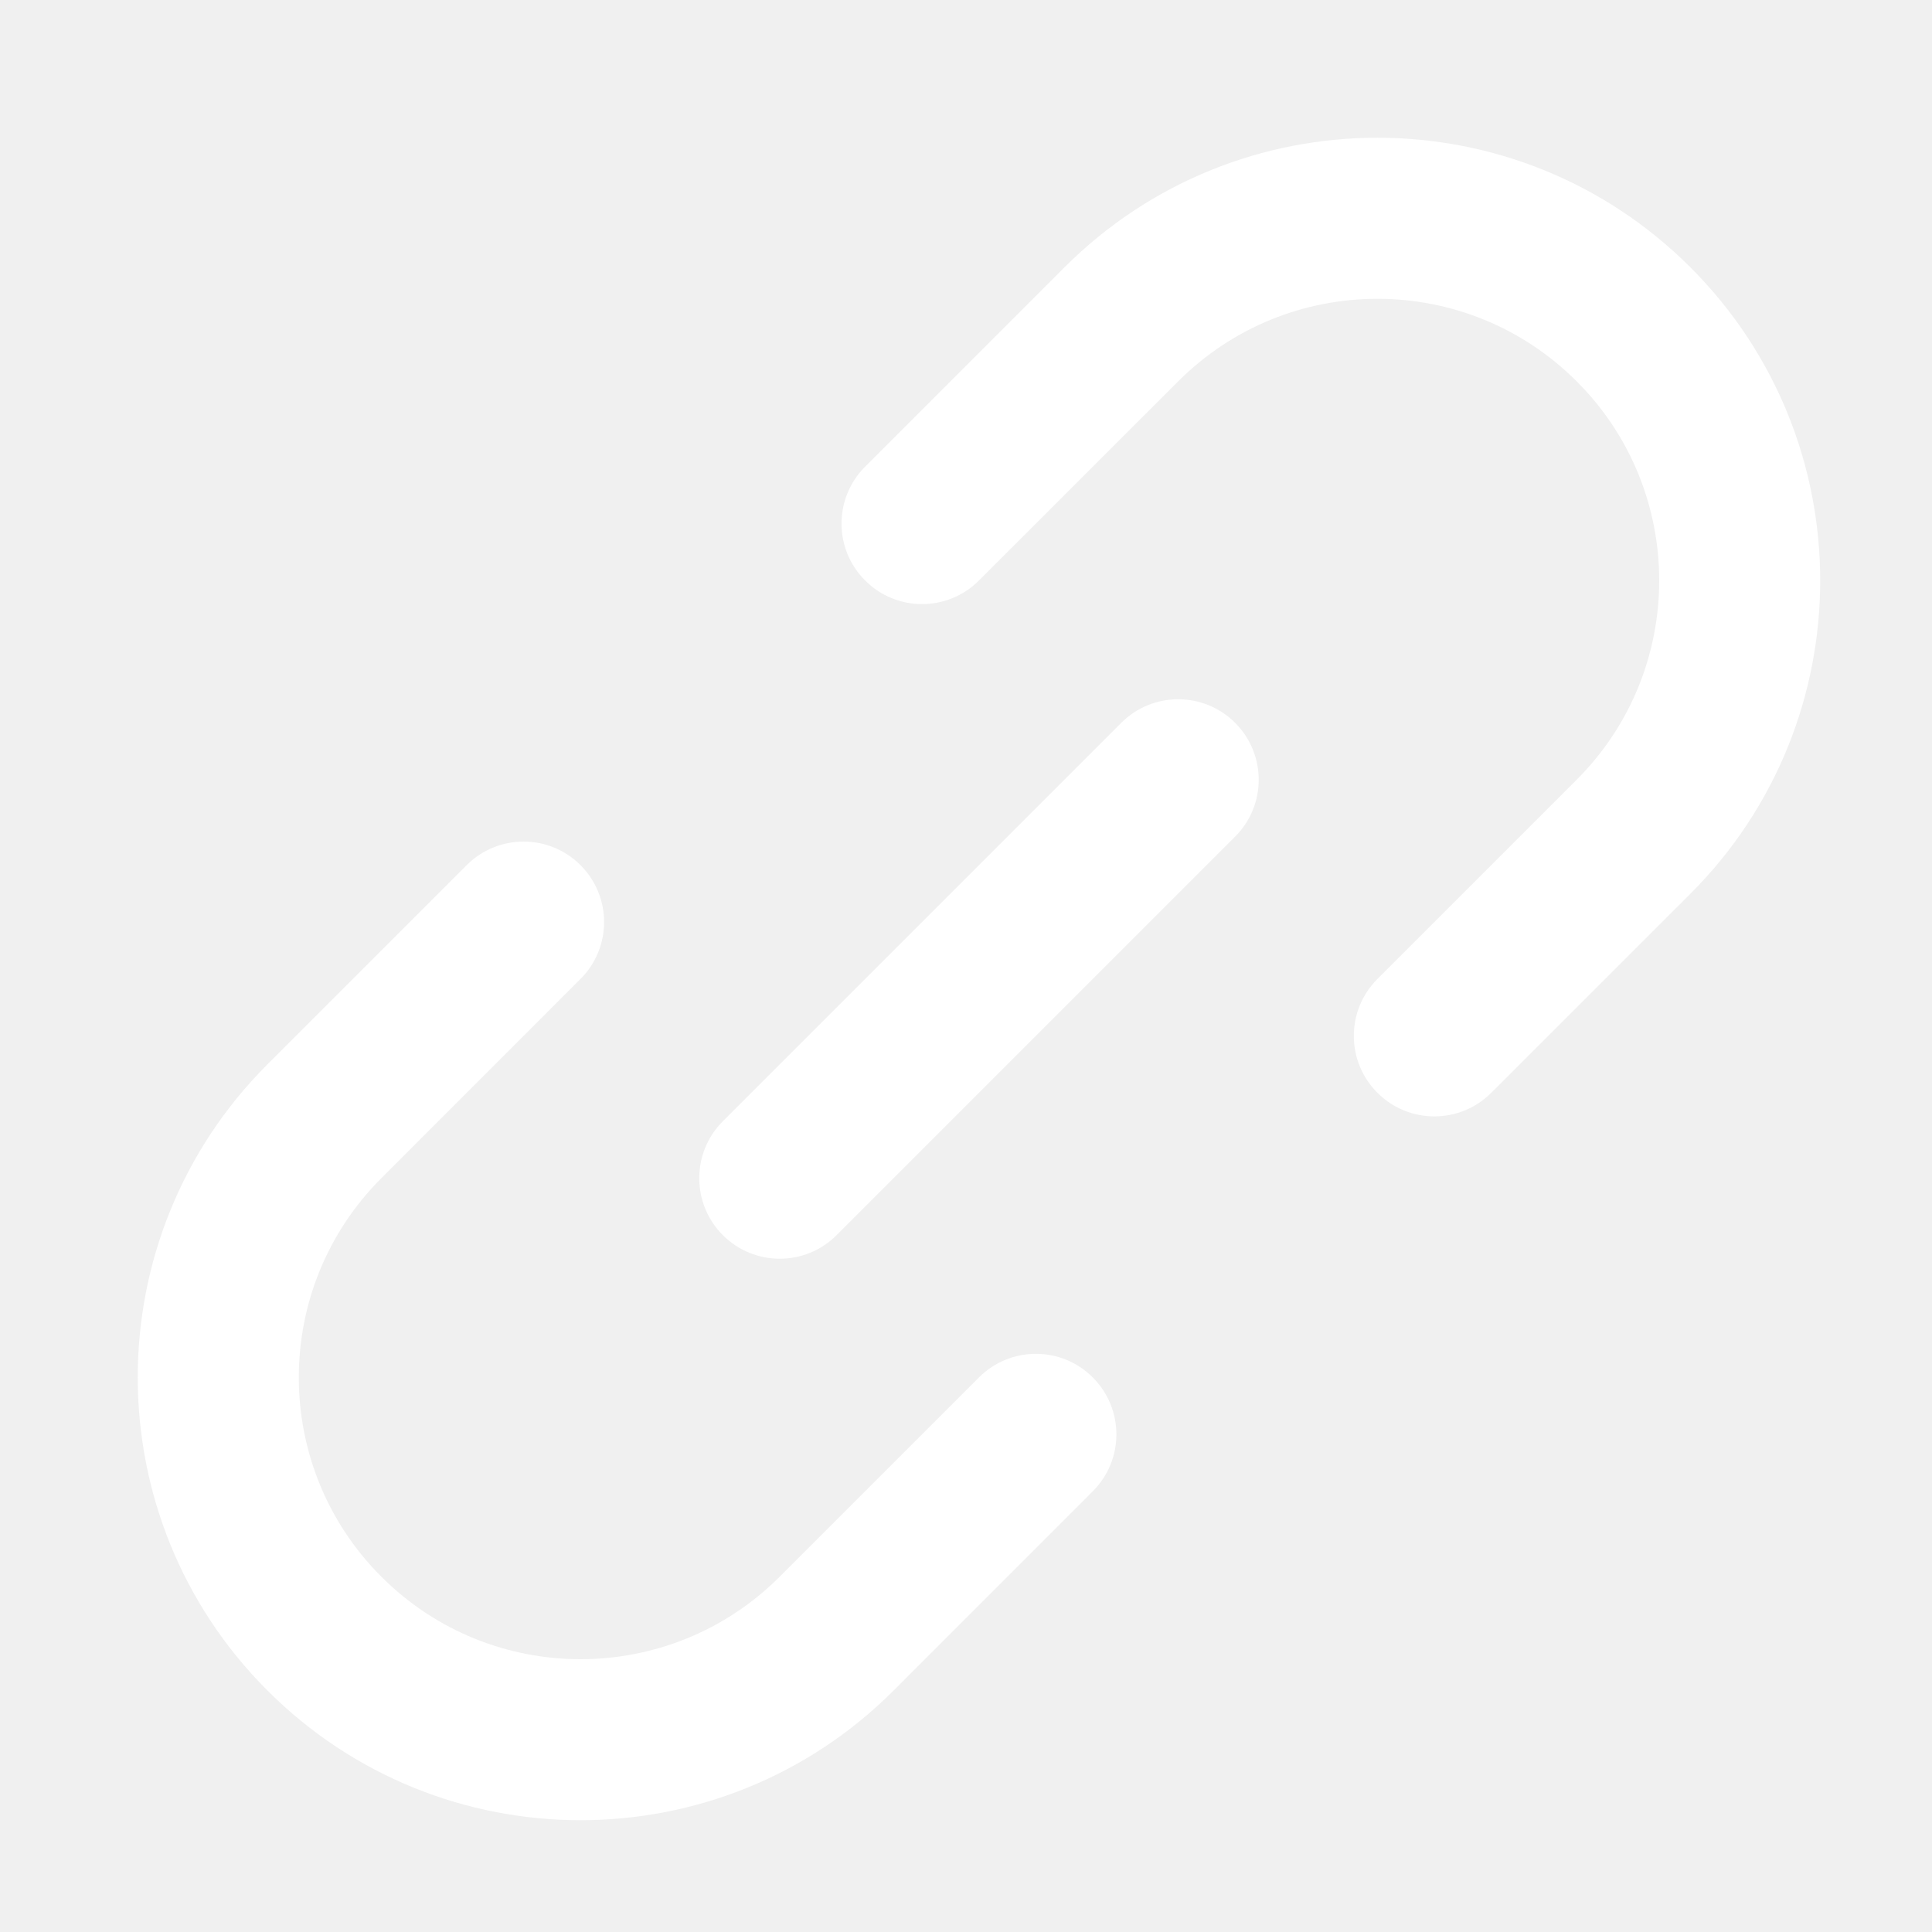
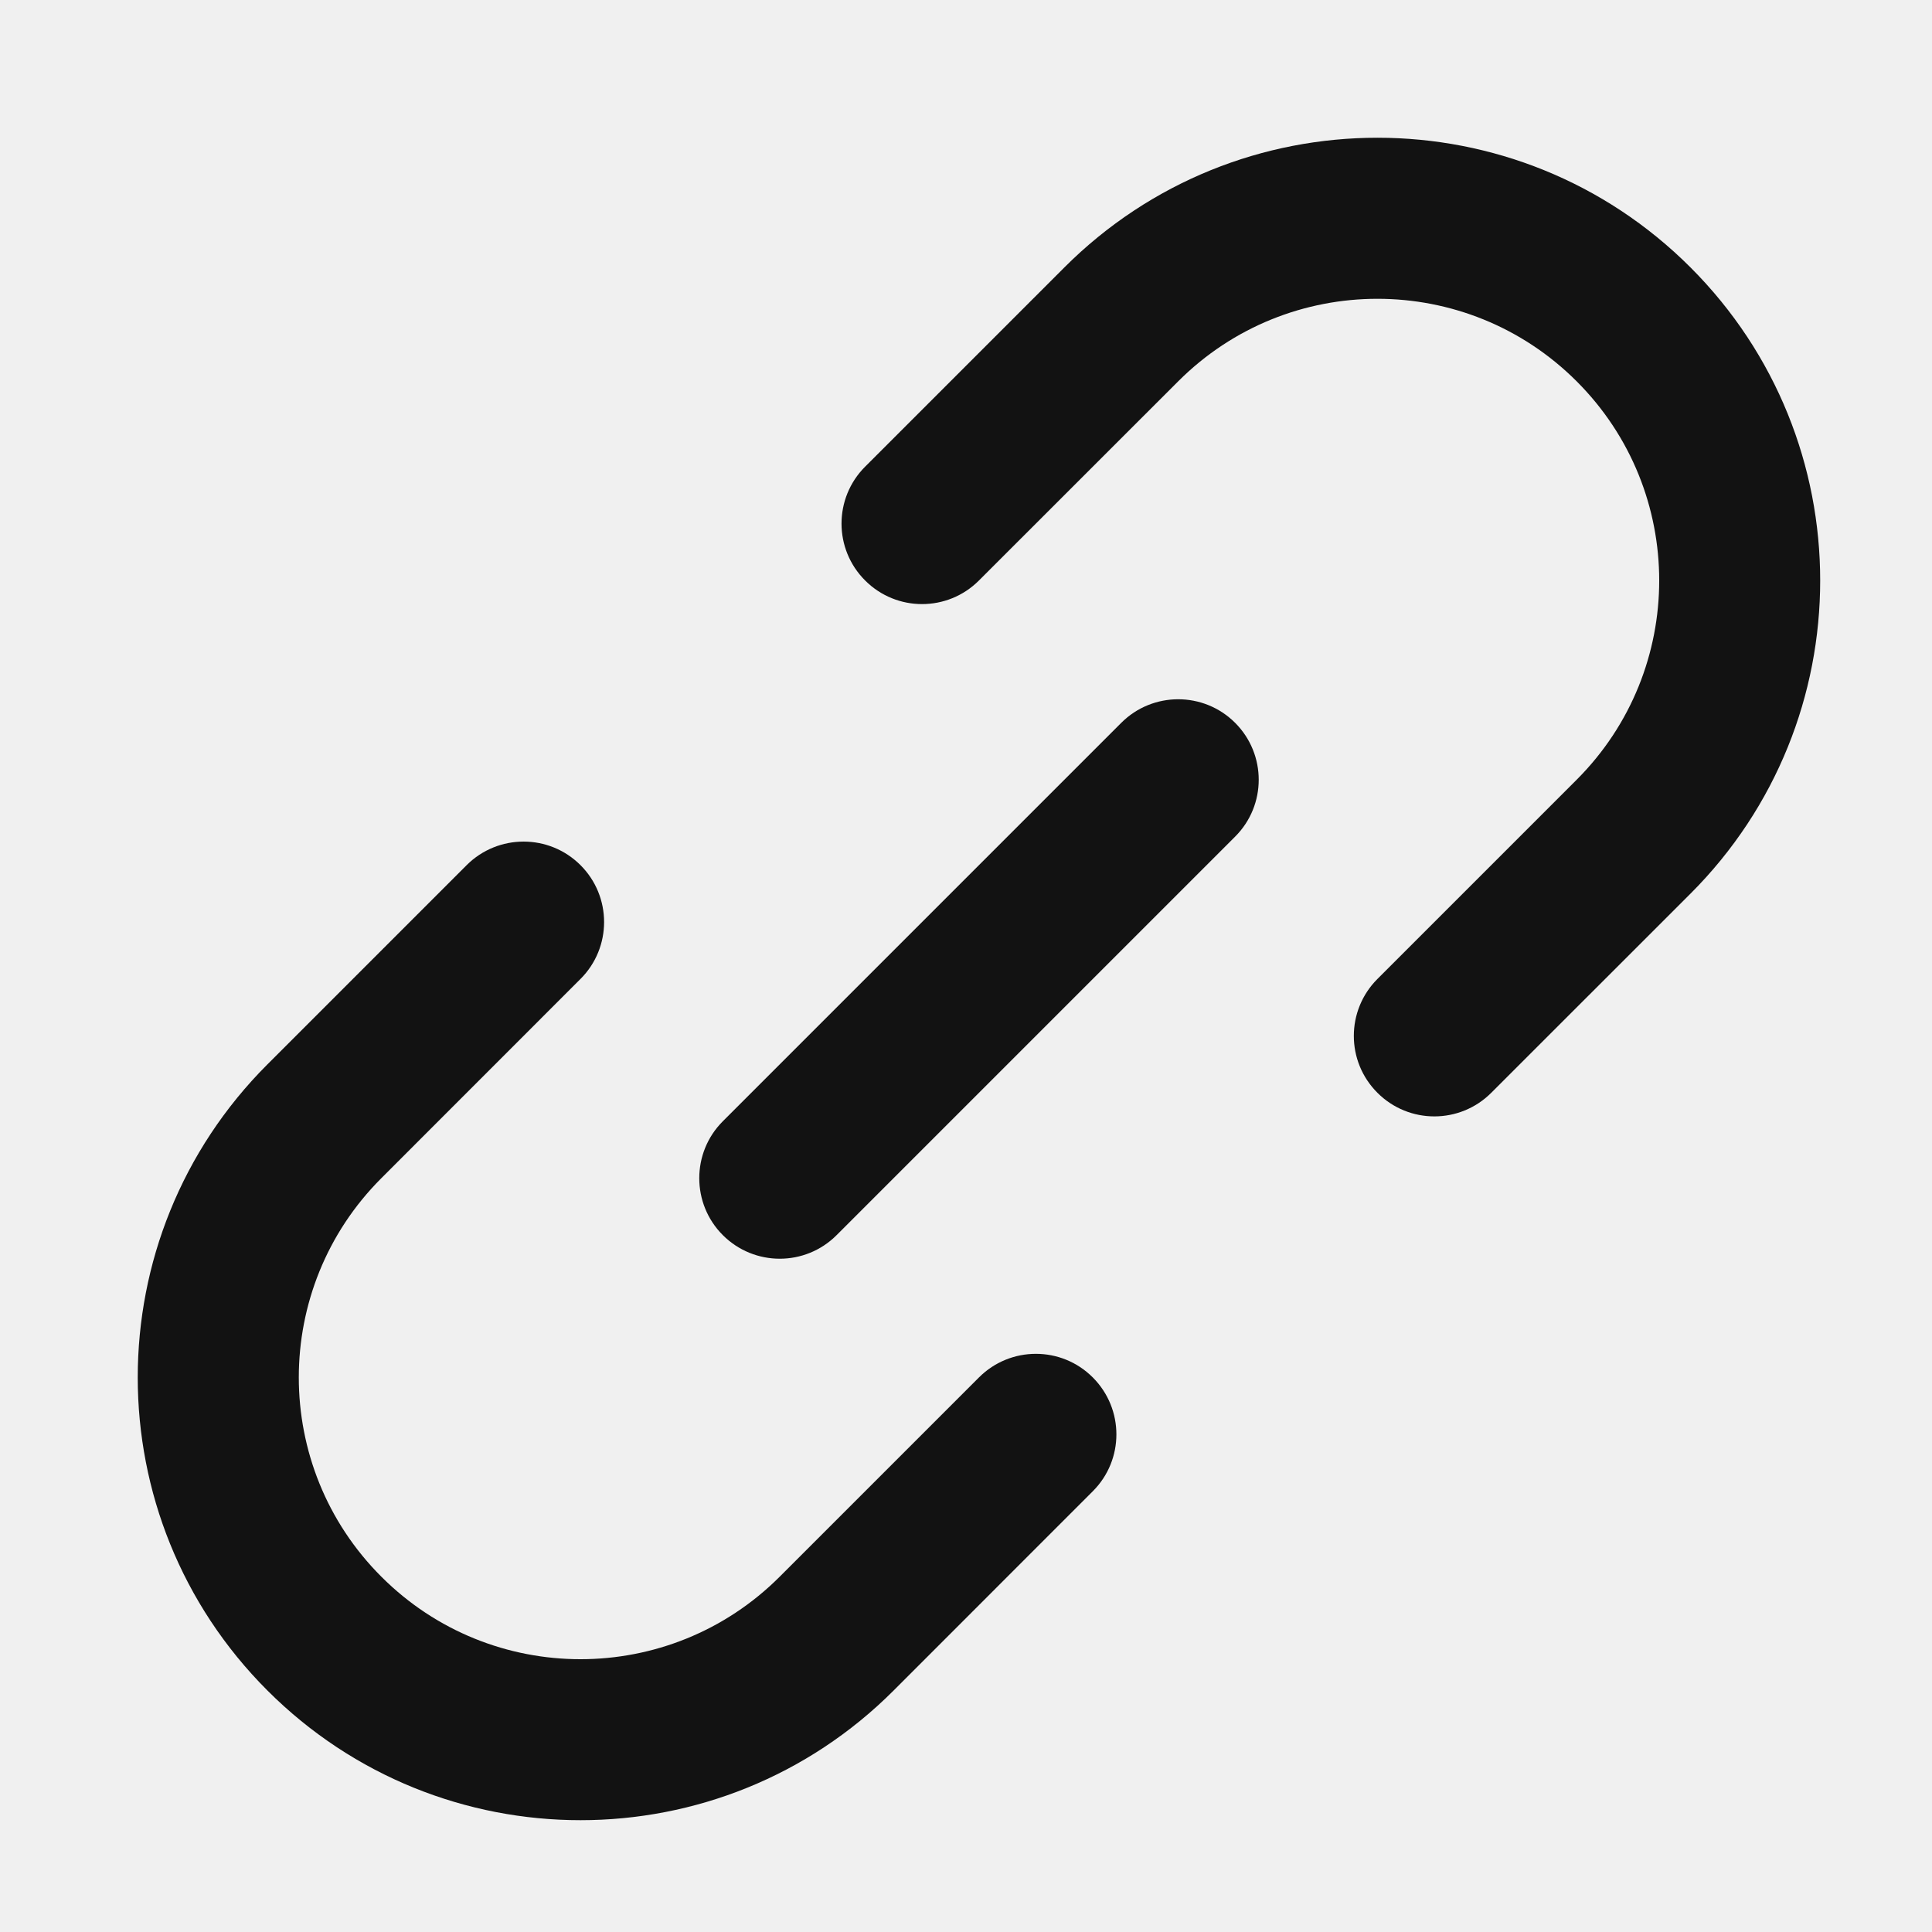
<svg xmlns="http://www.w3.org/2000/svg" width="20px" height="20px" viewBox="0 0 24 24" fill="none">
-   <path d="M17.111 13.575C17.501 13.966 18.135 13.966 18.525 13.575L21 11.101C23.148 8.953 23.148 5.47 21 3.322C18.852 1.174 15.37 1.174 13.222 3.322L10.747 5.797C10.356 6.188 10.356 6.821 10.747 7.211C11.137 7.602 11.771 7.602 12.161 7.211L14.636 4.737C16.003 3.37 18.219 3.37 19.586 4.737C20.953 6.103 20.953 8.319 19.586 9.686L17.111 12.161C16.72 12.552 16.72 13.185 17.111 13.575Z" fill="#fff" />
-   <path d="M5.797 10.747C6.188 10.357 6.821 10.357 7.211 10.747C7.602 11.137 7.602 11.771 7.211 12.161L4.737 14.636C3.37 16.003 3.37 18.219 4.737 19.586C6.103 20.953 8.319 20.953 9.686 19.586L12.161 17.111C12.552 16.72 13.185 16.72 13.575 17.111C13.966 17.502 13.966 18.135 13.575 18.525L11.101 21C8.953 23.148 5.47 23.148 3.322 21C1.174 18.852 1.174 15.37 3.322 13.222L5.797 10.747Z" fill="#fff" />
-   <path d="M8.979 15.343C8.589 14.953 8.589 14.319 8.979 13.929L13.929 8.979C14.319 8.589 14.953 8.589 15.343 8.979C15.734 9.37 15.734 10.003 15.343 10.393L10.393 15.343C10.003 15.734 9.37 15.734 8.979 15.343Z" fill="#fff" />
+   <path d="M17.111 13.575C17.501 13.966 18.135 13.966 18.525 13.575L21 11.101C23.148 8.953 23.148 5.47 21 3.322C18.852 1.174 15.37 1.174 13.222 3.322L10.747 5.797C10.356 6.188 10.356 6.821 10.747 7.211C11.137 7.602 11.771 7.602 12.161 7.211L14.636 4.737C16.003 3.37 18.219 3.37 19.586 4.737C20.953 6.103 20.953 8.319 19.586 9.686L17.111 12.161C16.72 12.552 16.72 13.185 17.111 13.575Z" fill="#121212" />
+   <path d="M5.797 10.747C6.188 10.357 6.821 10.357 7.211 10.747C7.602 11.137 7.602 11.771 7.211 12.161L4.737 14.636C3.37 16.003 3.37 18.219 4.737 19.586C6.103 20.953 8.319 20.953 9.686 19.586L12.161 17.111C12.552 16.72 13.185 16.72 13.575 17.111C13.966 17.502 13.966 18.135 13.575 18.525L11.101 21C8.953 23.148 5.47 23.148 3.322 21C1.174 18.852 1.174 15.37 3.322 13.222L5.797 10.747Z" fill="#121212" />
+   <path d="M8.979 15.343C8.589 14.953 8.589 14.319 8.979 13.929L13.929 8.979C14.319 8.589 14.953 8.589 15.343 8.979C15.734 9.37 15.734 10.003 15.343 10.393L10.393 15.343C10.003 15.734 9.37 15.734 8.979 15.343Z" fill="#121212" />
</svg>
